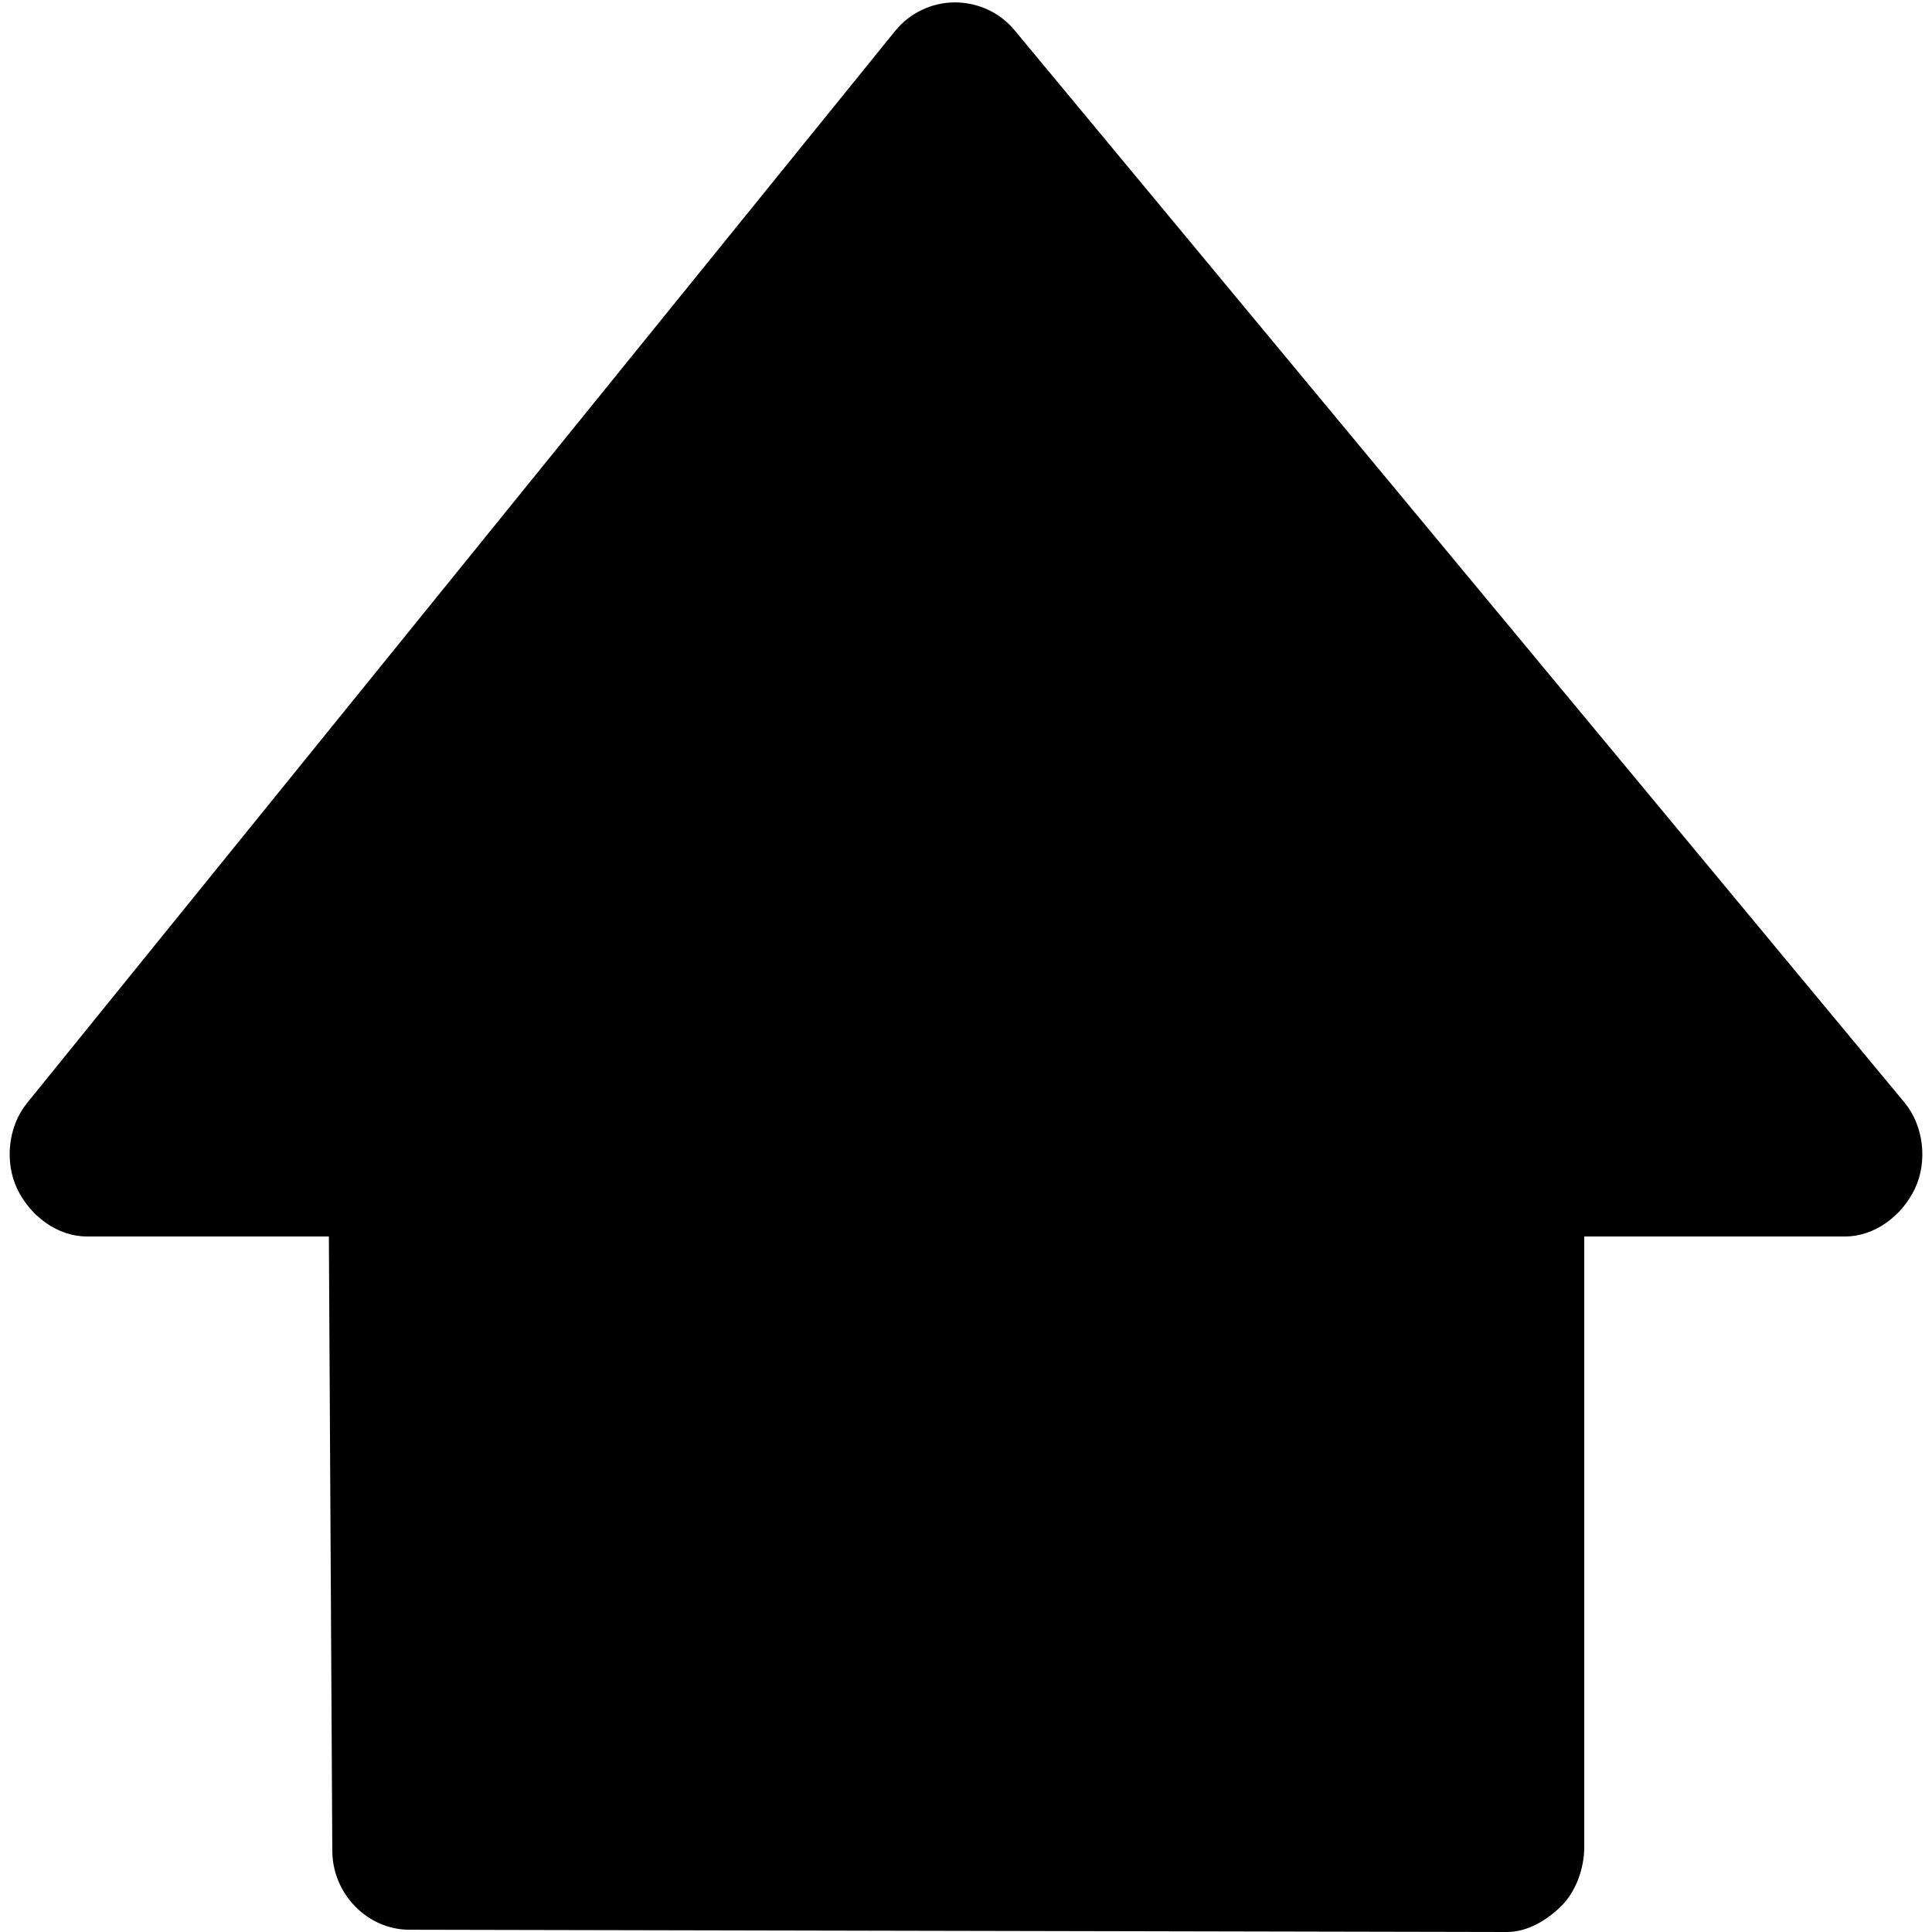
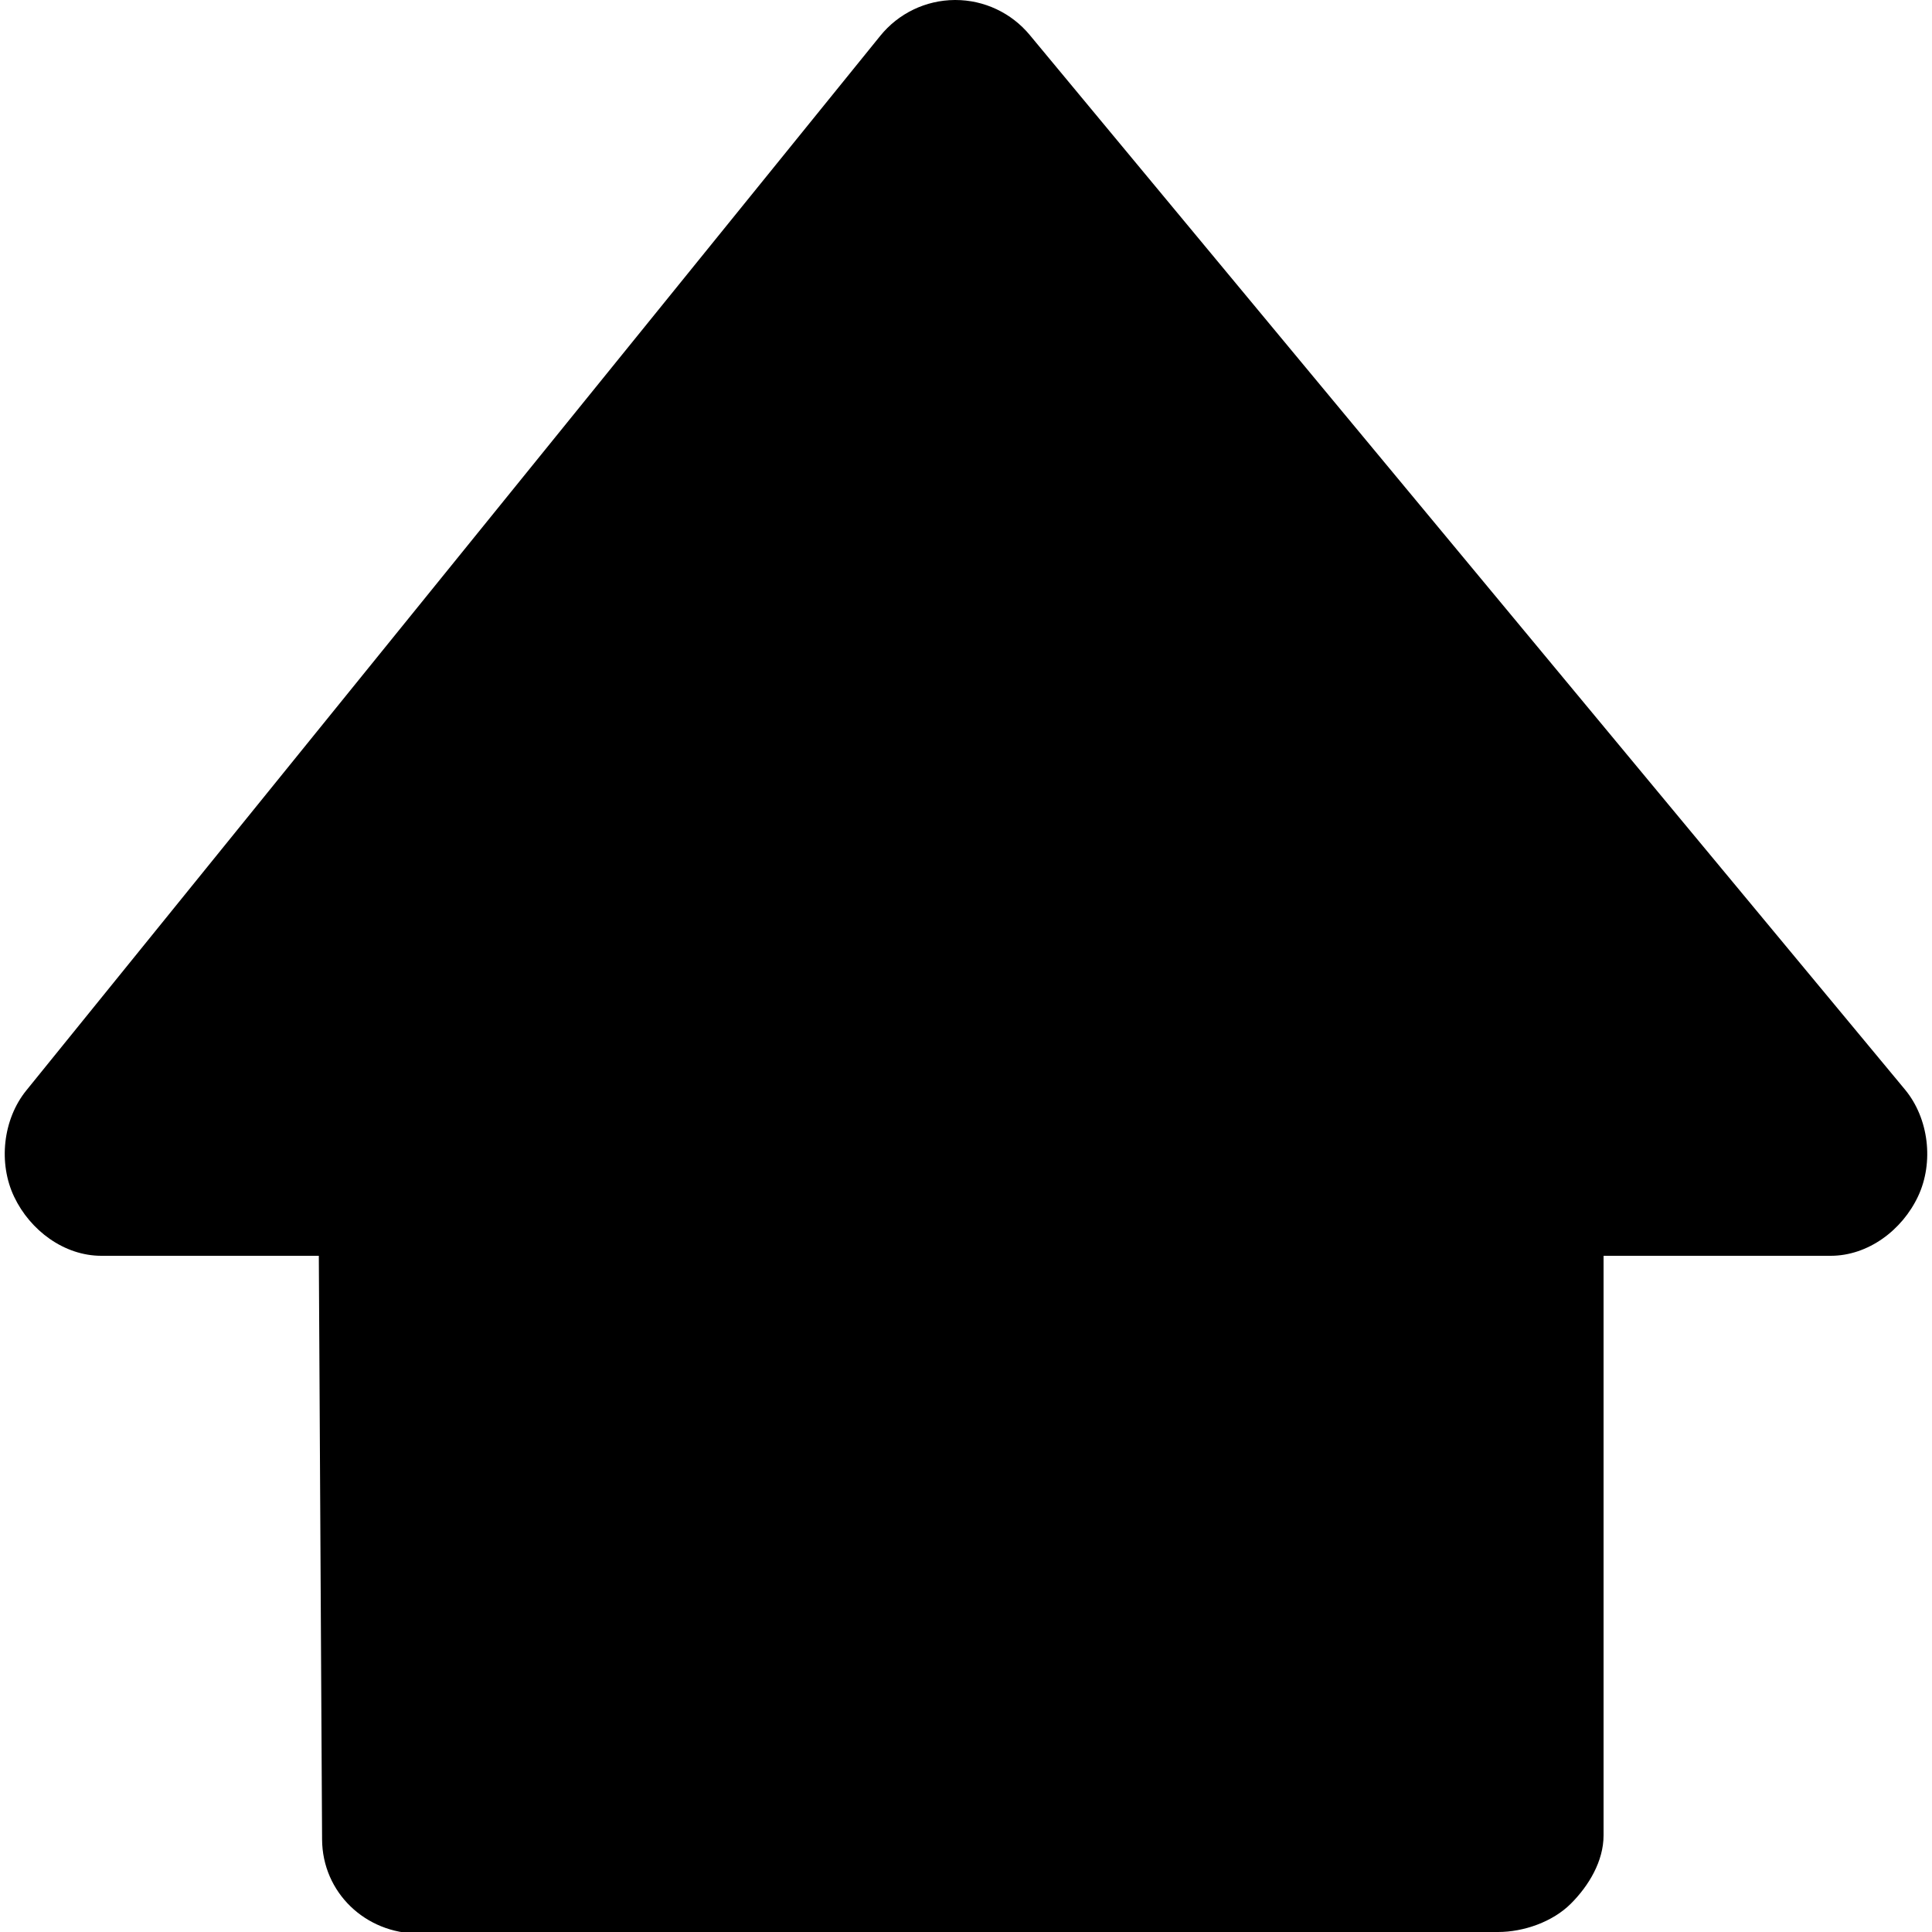
<svg xmlns="http://www.w3.org/2000/svg" version="1.1" x="0px" y="0px" width="100px" height="100px" viewBox="0 0 100 100" enable-background="new 0 0 100 100" xml:space="preserve">
  <g id="Layer_3" display="none">
</g>
  <g id="Your_Icon">
</g>
  <g id="Layer_4">
-     <path d="M98.578,57.068l-46.061-55.5c-0.765-0.923-1.882-1.44-3.102-1.445c-1.199,0.007-2.331,0.552-3.085,1.482l-44.939,55.5   c-0.97,1.198-1.165,3.036-0.501,4.428C1.554,62.926,2.958,64,4.5,64h12.522L17.2,95.812c0.012,2.199,1.798,4.071,3.999,4.071   l56.8,0.117H78c1.061,0,2.078-0.609,2.828-1.359c0.75-0.75,1.172-1.956,1.172-3.018V64h13.5c1.551,0,2.961-1.085,3.621-2.488   S99.568,58.262,98.578,57.068z" />
+     <path d="M98.602,56.396L53.296,1.807C52.346,0.662,50.935,0,49.448,0c-0.01,0-0.02,0-0.03,0c-1.498,0.009-2.913,0.689-3.855,1.854   L1.36,56.443c-1.213,1.498-1.457,3.765-0.627,5.504C1.563,63.688,3.319,65,5.246,65h11.256l0.169,30.211   c0.016,2.749,2.248,4.868,4.998,4.869L77.539,100c0,0,0.001,0,0.002,0c1.326,0,2.827-0.526,3.764-1.464   C82.244,97.599,83,96.326,83,95V65h11.754c1.938,0,3.702-1.325,4.526-3.08C100.104,60.166,99.839,57.888,98.602,56.396z" />
  </g>
</svg>
